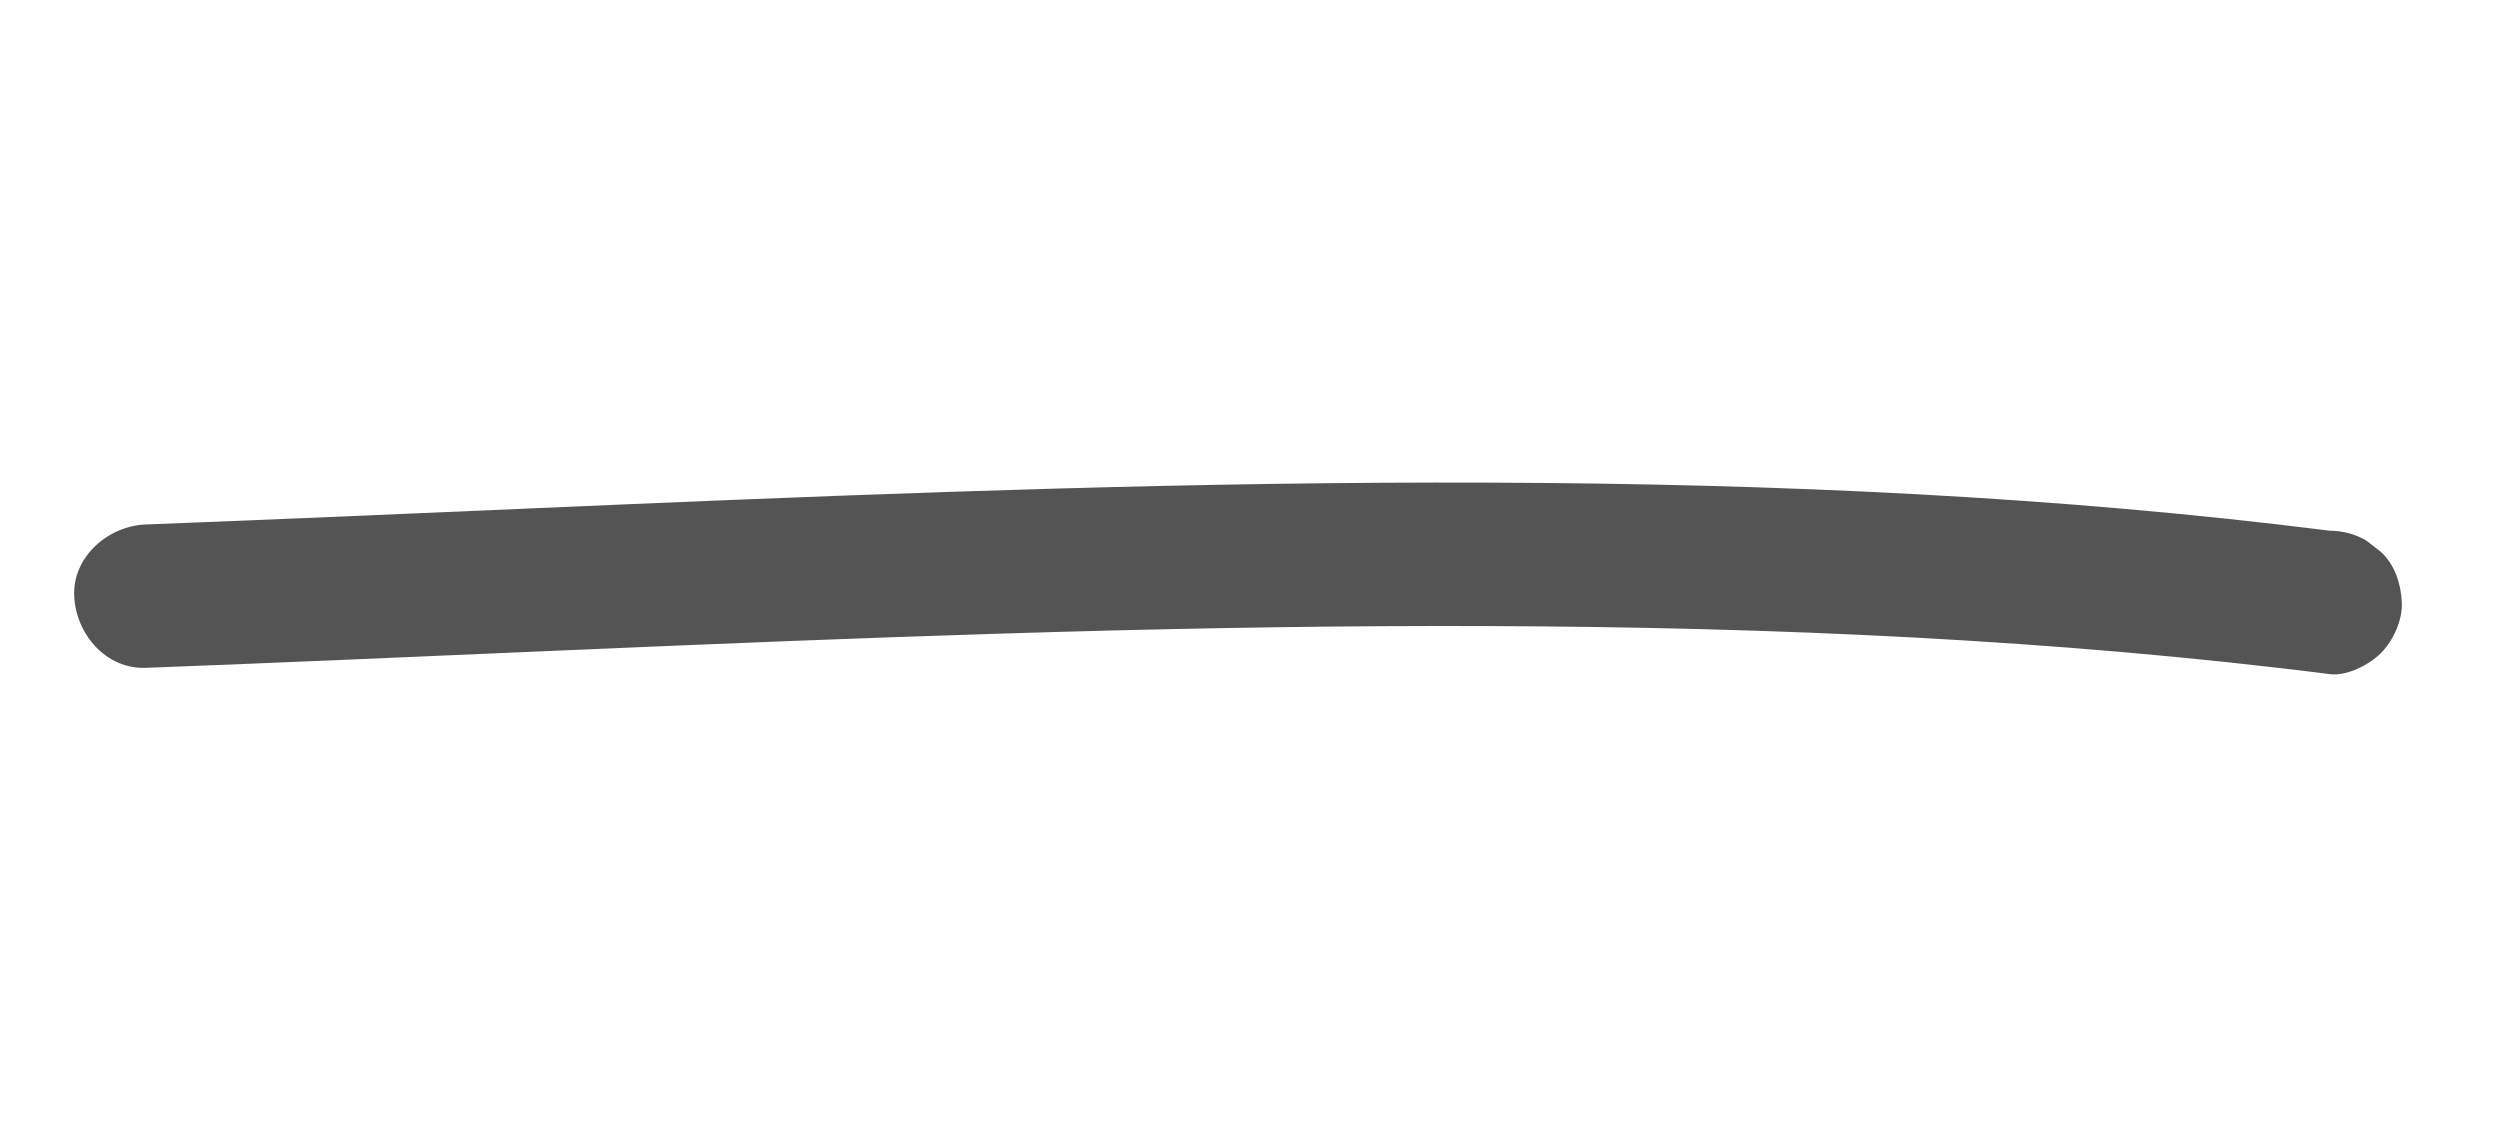
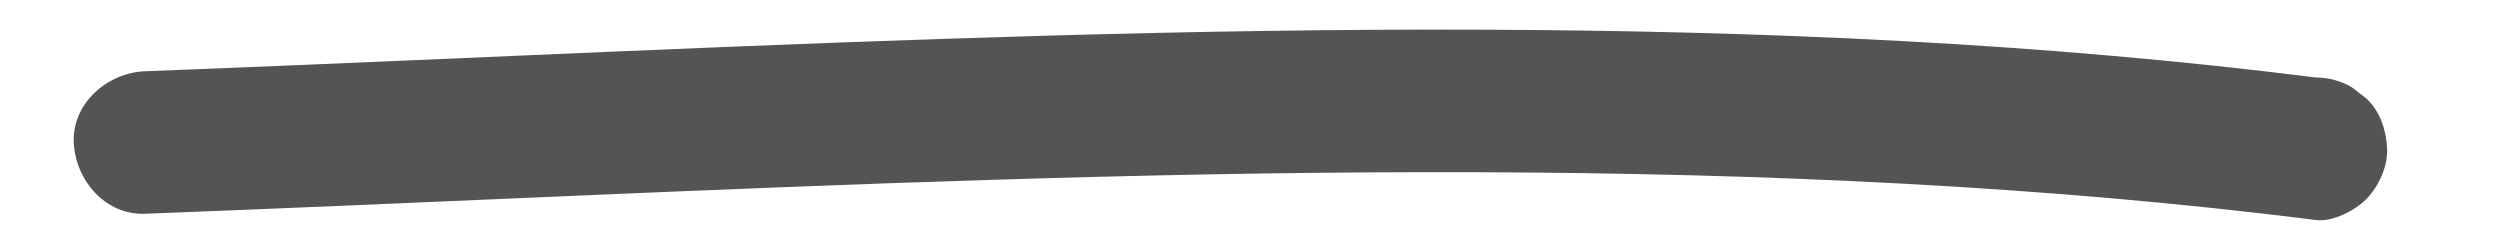
- <svg xmlns="http://www.w3.org/2000/svg" id="Calque_1" data-name="Calque 1" viewBox="0 0 993.88 453.54">
+ <svg xmlns="http://www.w3.org/2000/svg" id="Calque_1" data-name="Calque 1" viewBox="0 180 1000 100" preserveAspectRatio="none">
  <defs>
    <style>.cls-1{fill:#545454;}</style>
  </defs>
  <path class="cls-1" d="M926.35,211c-54.78-6.92-109.83-11.57-165-14.55-56.43-3.05-112.95-4.38-169.46-4.58-57.26-.21-114.51.75-171.74,2.36s-114.51,3.86-171.74,6.28c-56.51,2.39-113,4.94-169.52,7.17L58,208.5c-14.88.56-29.2,12.7-28.5,28.5C30.18,252,42.06,266.1,58,265.5c56.37-2.14,112.72-4.66,169.08-7.07,57.19-2.45,114.38-4.8,171.59-6.56s114.56-2.94,171.86-3c56.64-.07,113.29.92,169.87,3.55C795.75,255,851,259.14,906.05,265.55q10.16,1.17,20.3,2.46c6.71.85,15.6-3.79,20.15-8.34,4.94-5,8.66-13.06,8.35-20.16-.33-7.37-2.75-15-8.35-20.15l-5.77-4.46A28.47,28.47,0,0,0,926.35,211Z" />
</svg>
